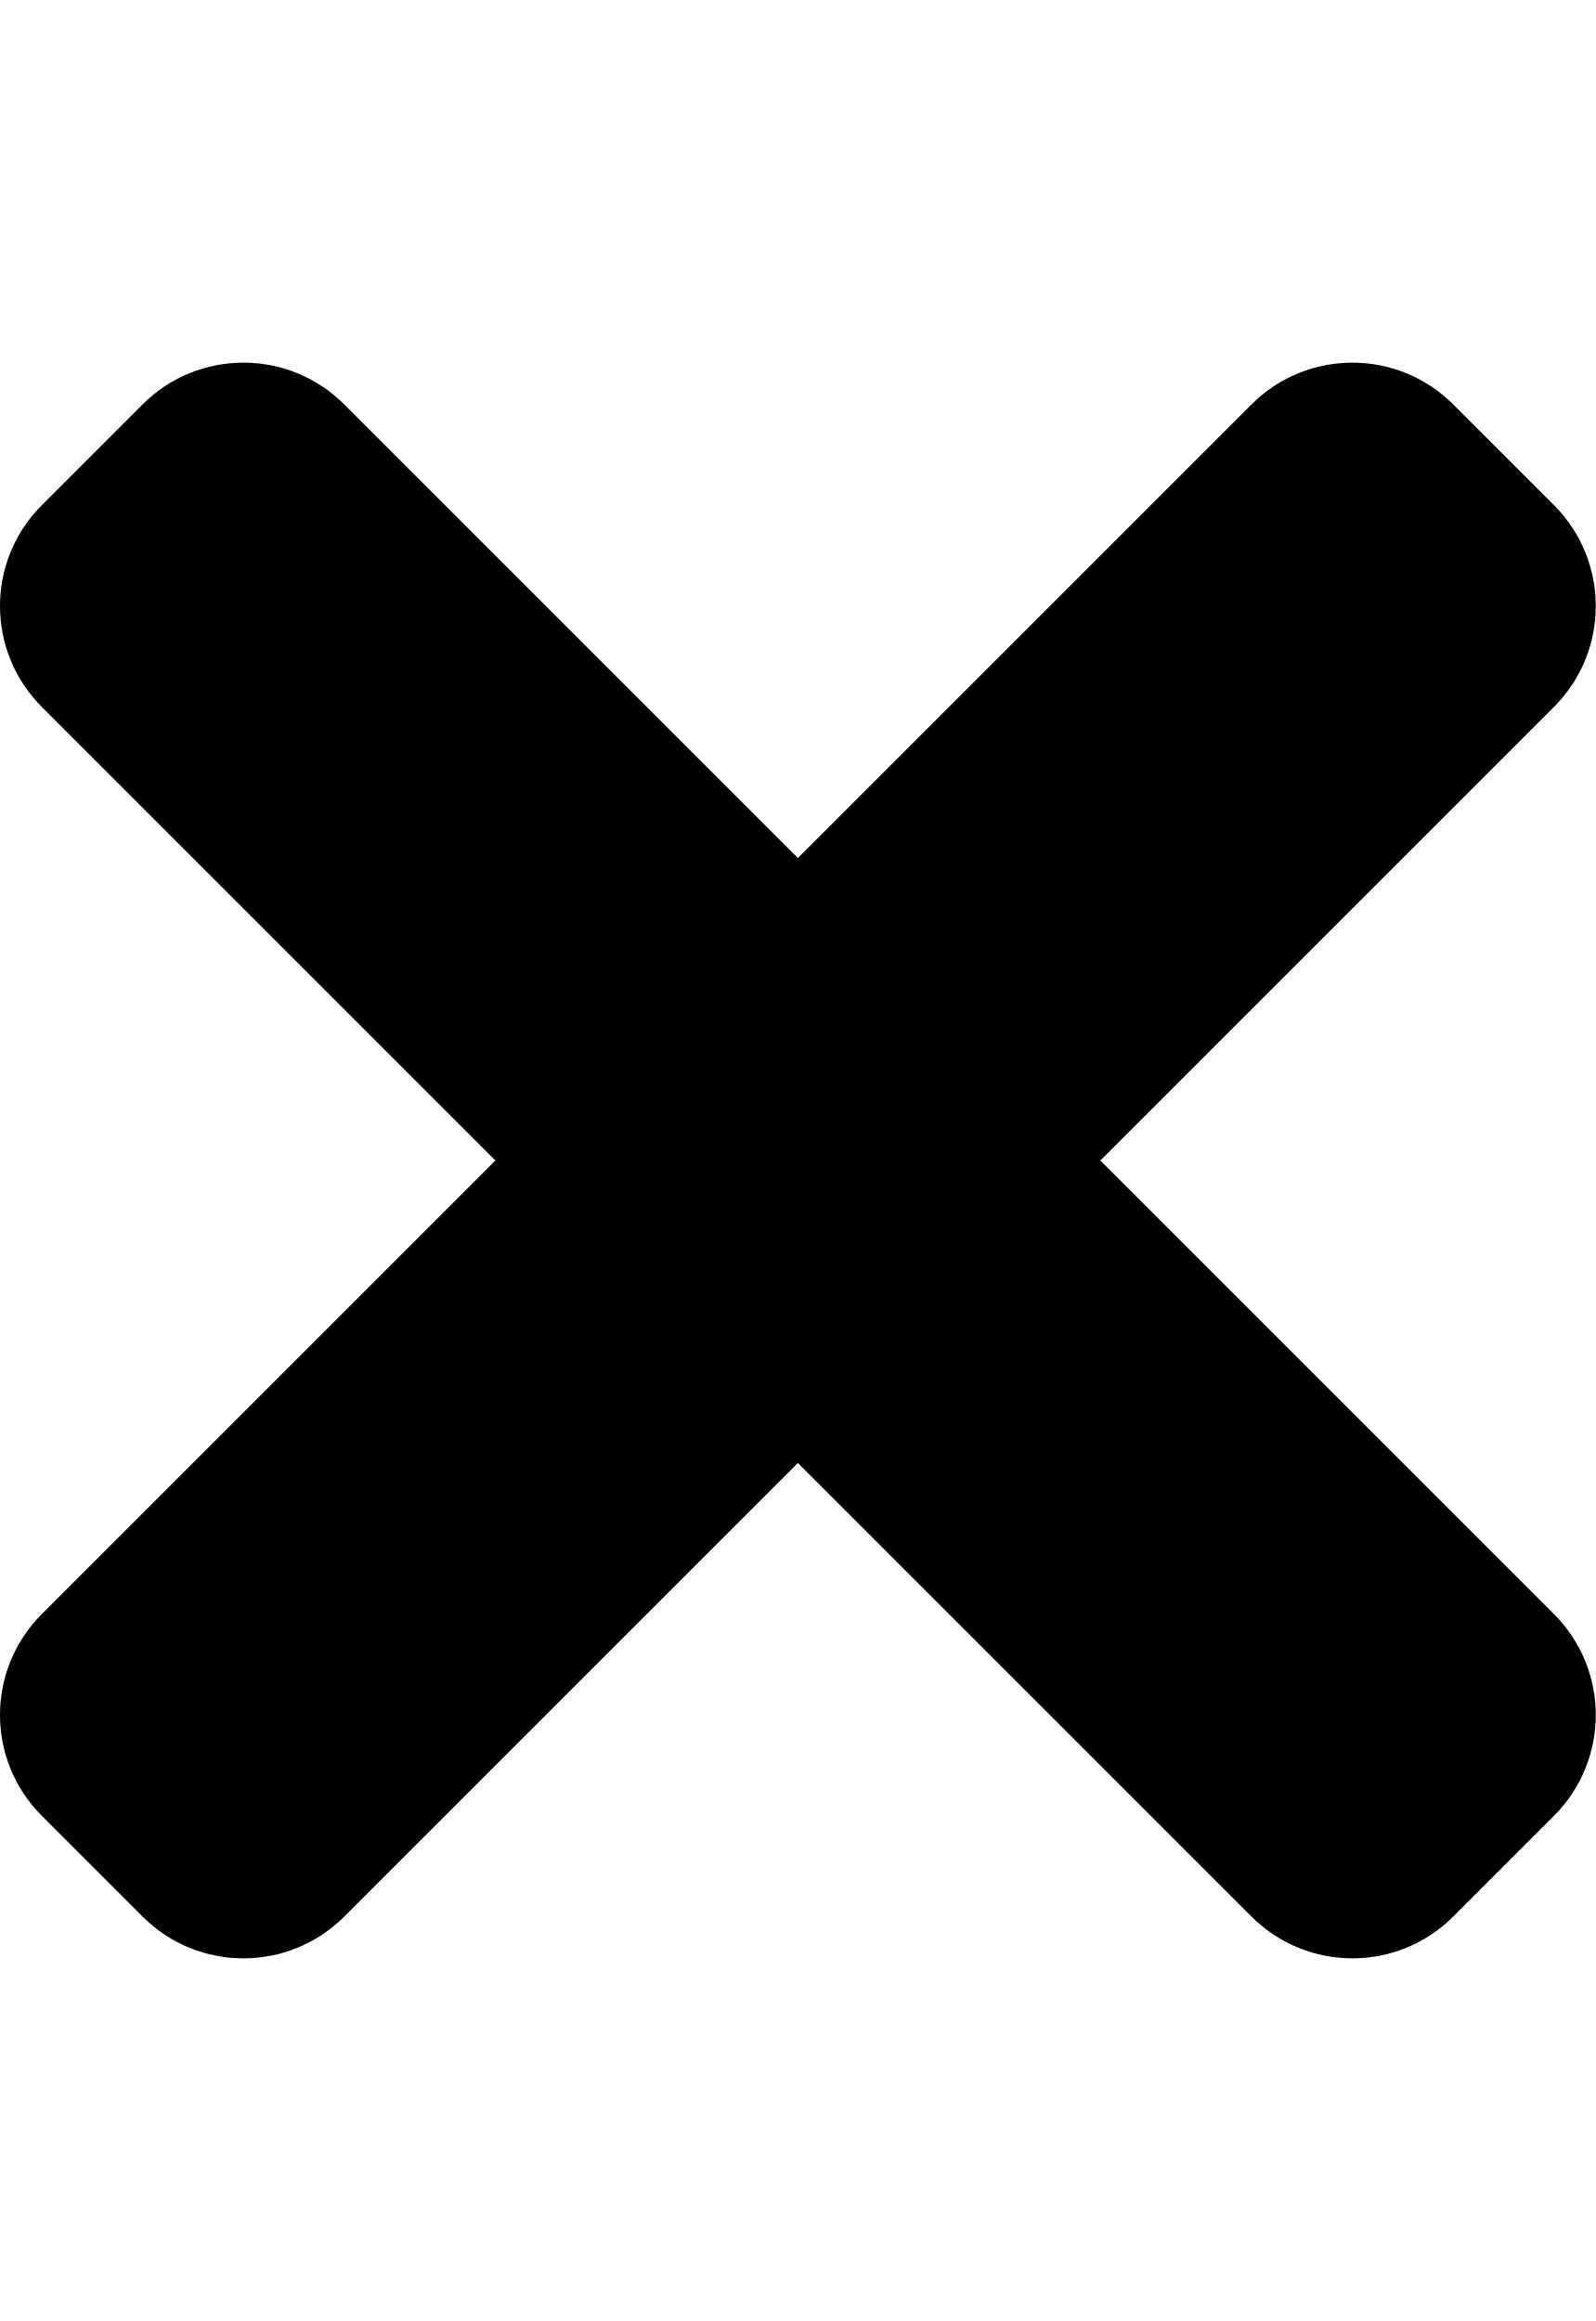
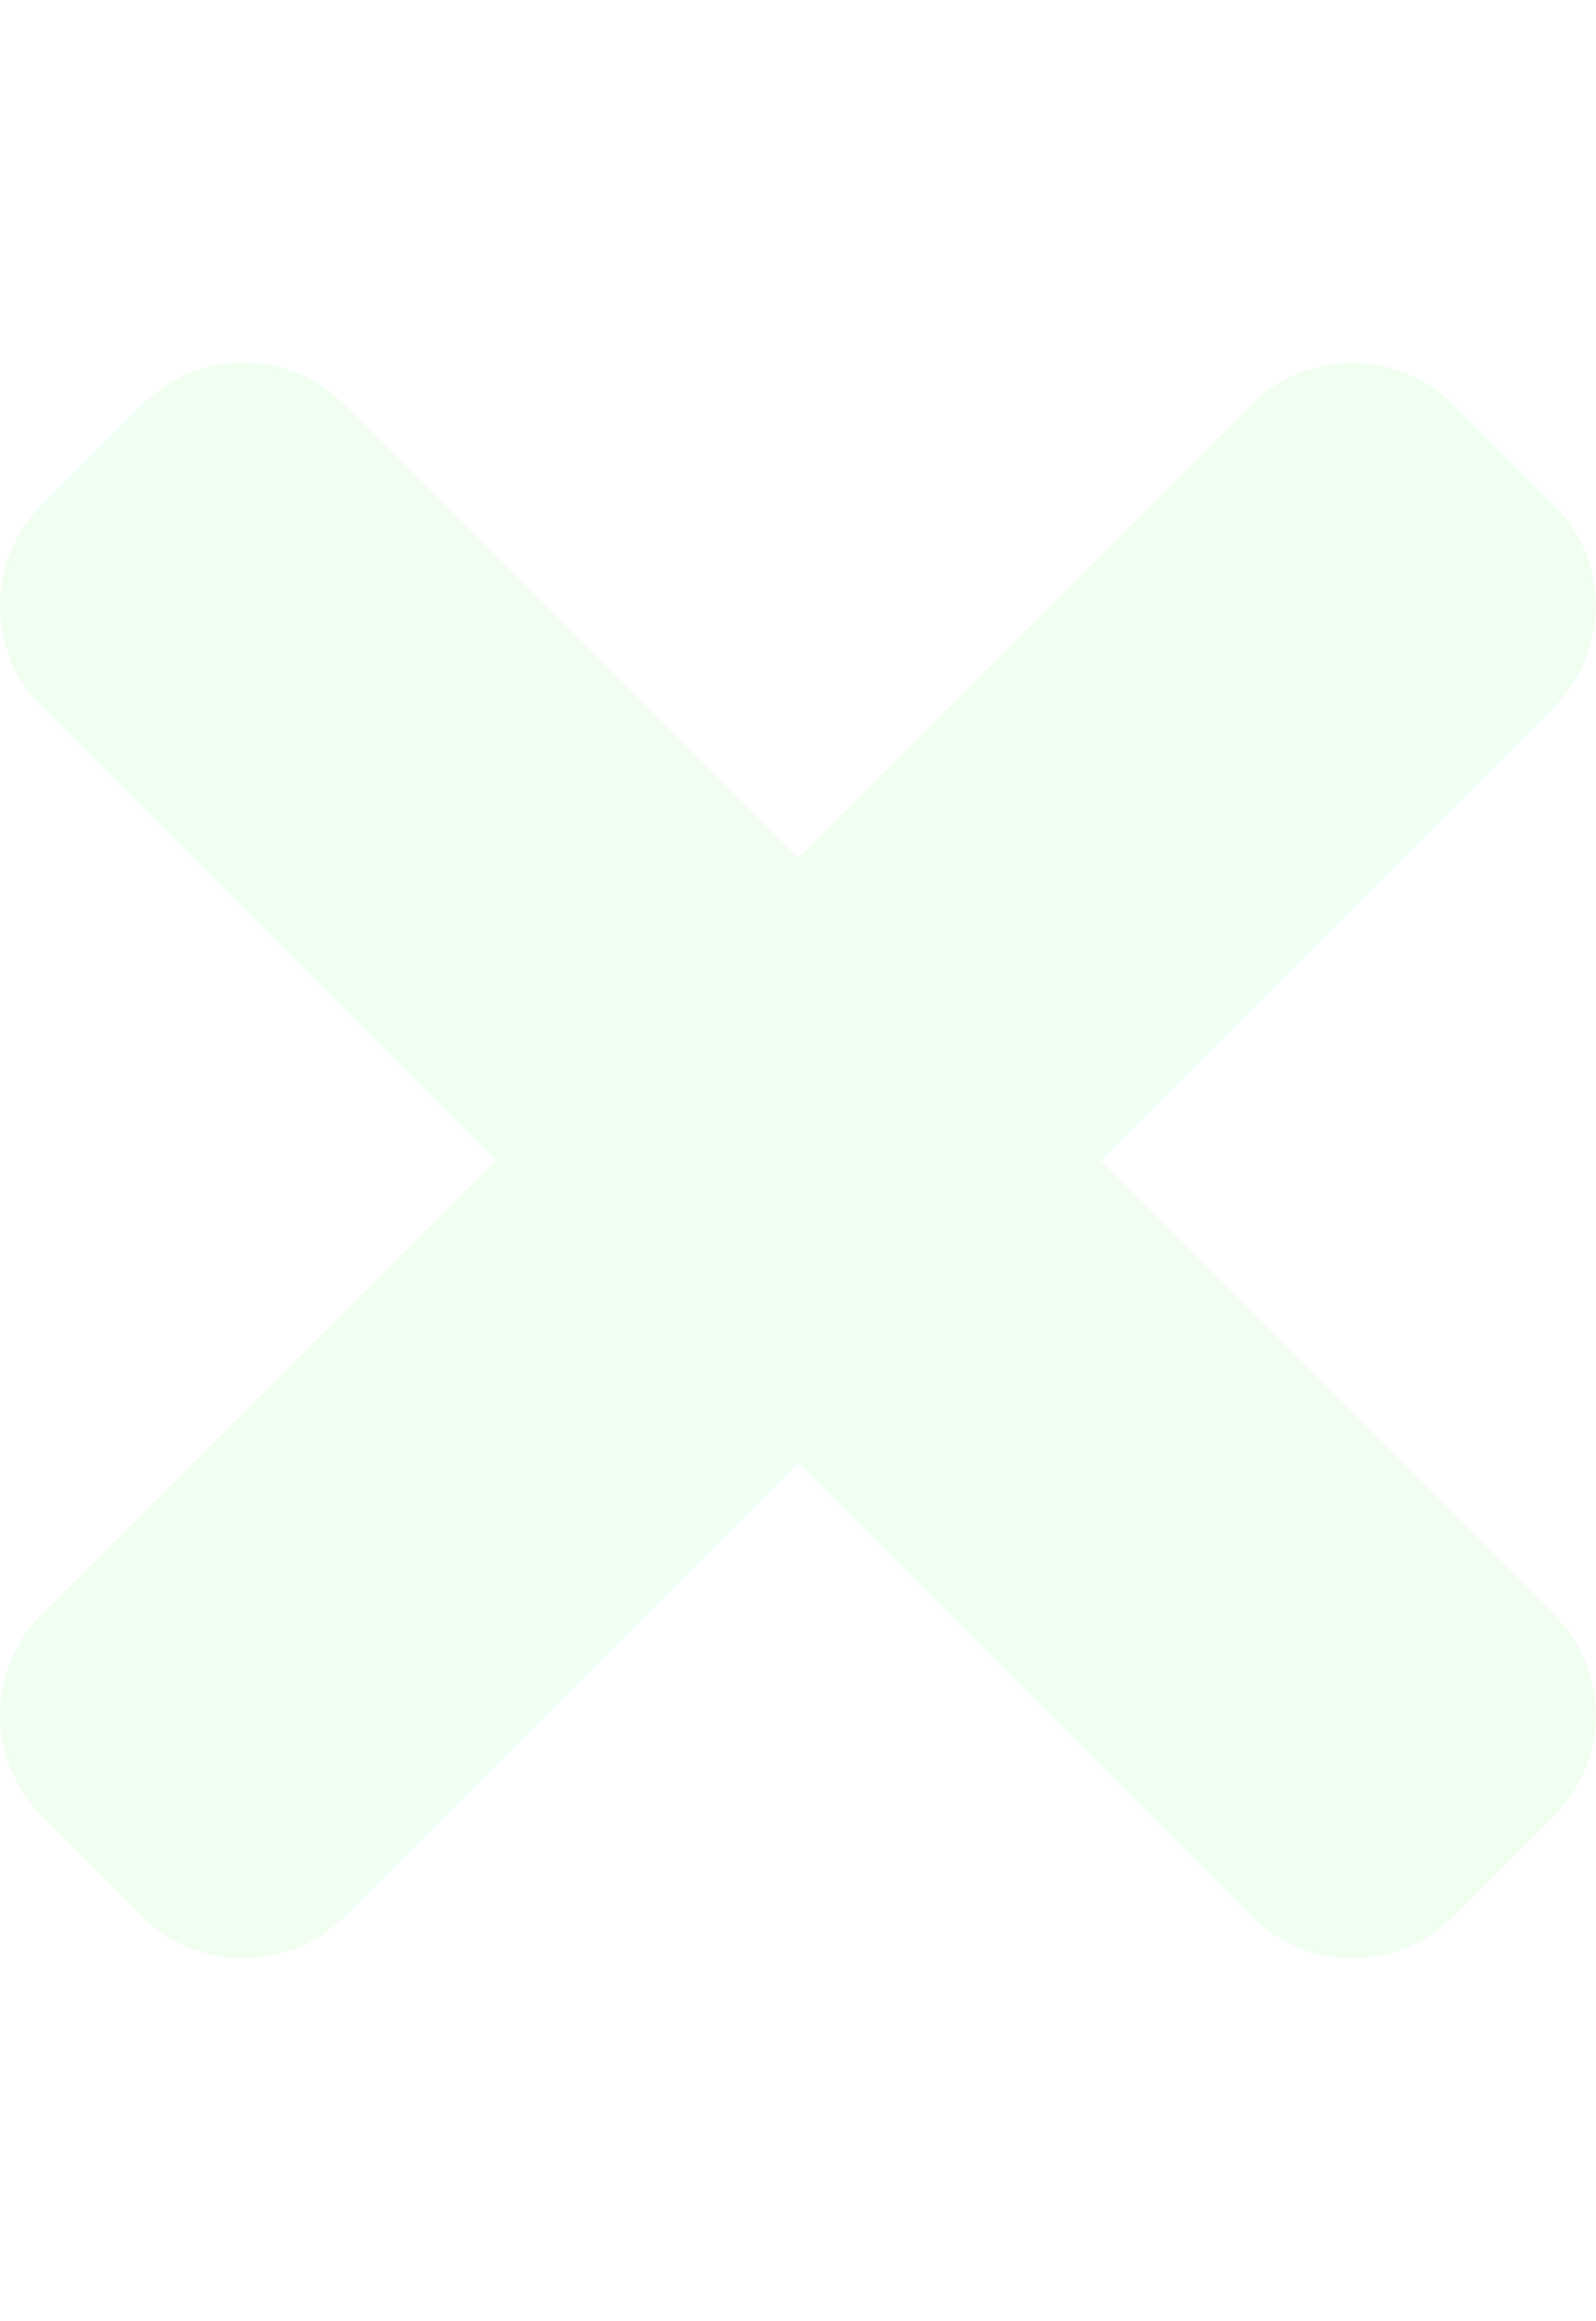
<svg xmlns="http://www.w3.org/2000/svg" aria-hidden="true" focusable="false" data-prefix="fas" data-icon="times" class="svg-inline--fa fa-times fa-w-11" role="img" viewBox="0 0 352 512">
-   <path fill="currentColor" d="M242.72 256l100.07-100.07c12.28-12.28 12.28-32.19 0-44.48l-22.24-22.24c-12.28-12.28-32.19-12.28-44.48 0L176 189.28 75.93 89.21c-12.28-12.28-32.19-12.28-44.48 0L9.21 111.45c-12.28 12.28-12.28 32.19 0 44.48L109.28 256 9.21 356.07c-12.28 12.28-12.28 32.19 0 44.48l22.24 22.24c12.28 12.28 32.2 12.28 44.48 0L176 322.72l100.07 100.07c12.28 12.28 32.2 12.28 44.48 0l22.24-22.24c12.28-12.28 12.28-32.19 0-44.48L242.72 256z" />
+   <path fill="honeydew" d="M242.72 256l100.07-100.07c12.28-12.28 12.28-32.19 0-44.48l-22.24-22.24c-12.28-12.28-32.19-12.28-44.48 0L176 189.28 75.93 89.21c-12.28-12.28-32.19-12.28-44.48 0L9.21 111.45c-12.28 12.28-12.28 32.19 0 44.48L109.28 256 9.21 356.07c-12.28 12.28-12.28 32.19 0 44.48l22.24 22.24c12.28 12.28 32.2 12.28 44.48 0L176 322.72l100.07 100.07c12.28 12.28 32.2 12.28 44.48 0l22.24-22.24c12.28-12.28 12.28-32.19 0-44.48L242.72 256z" />
</svg>
